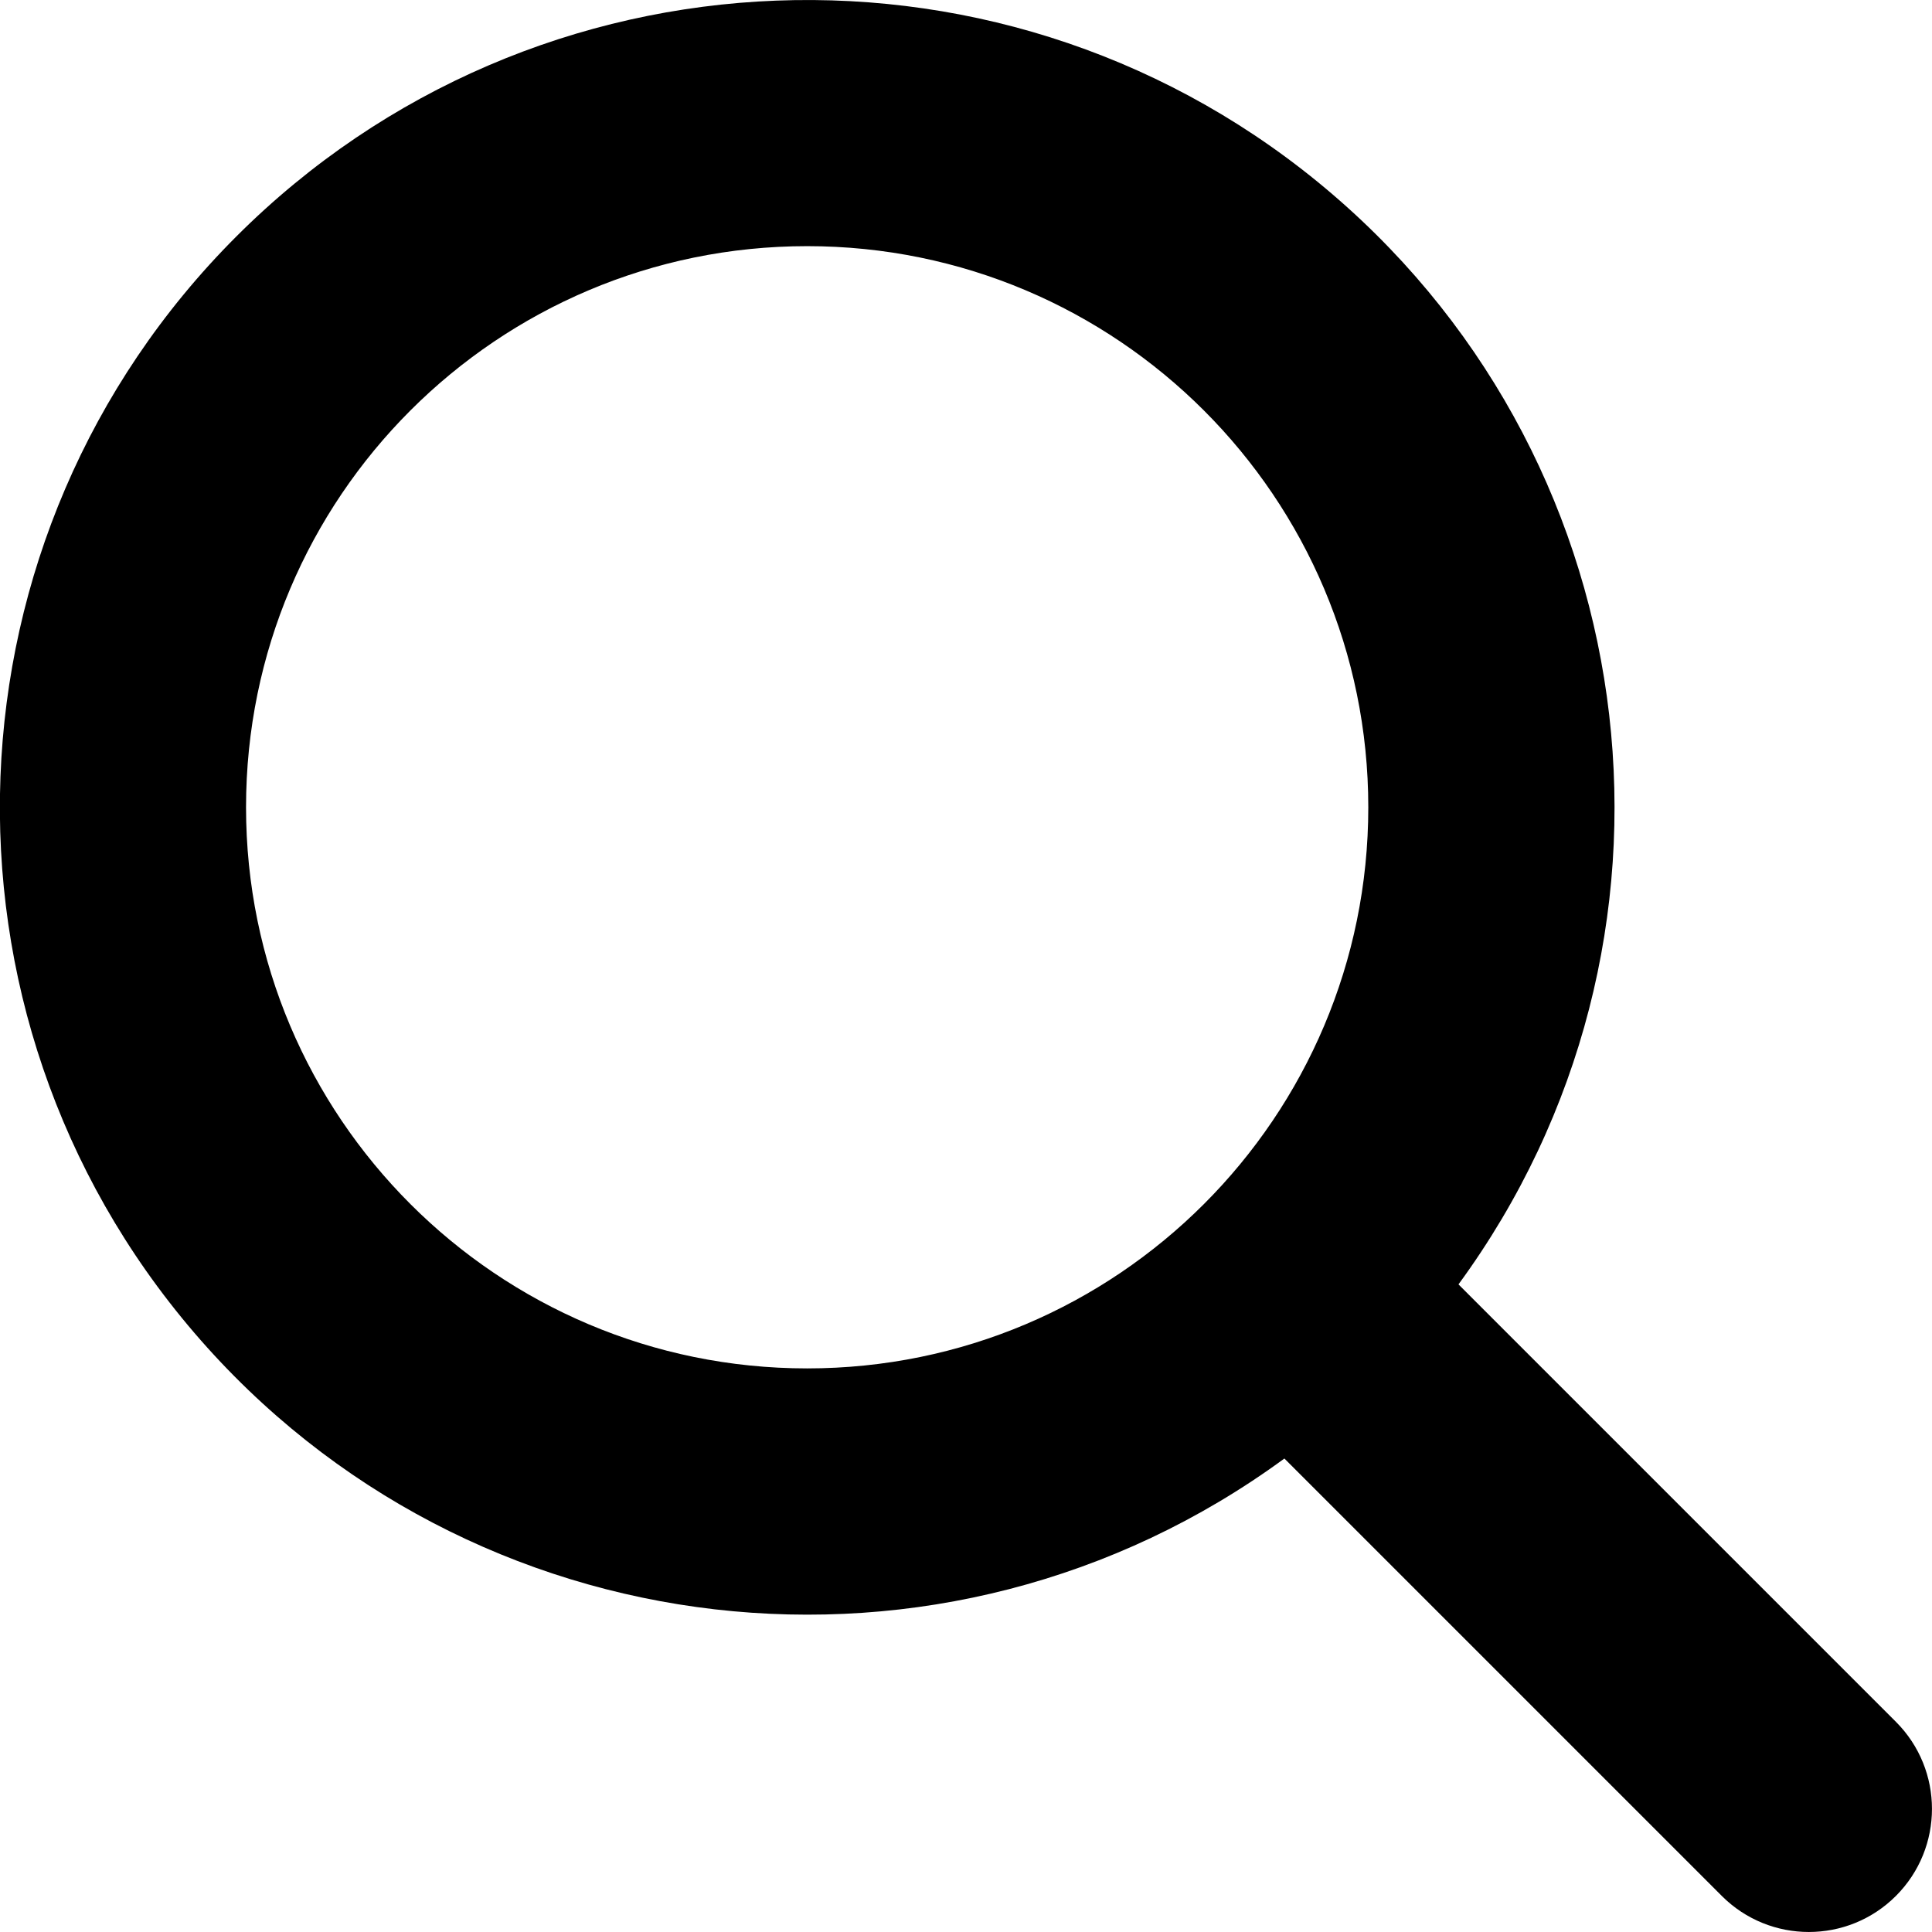
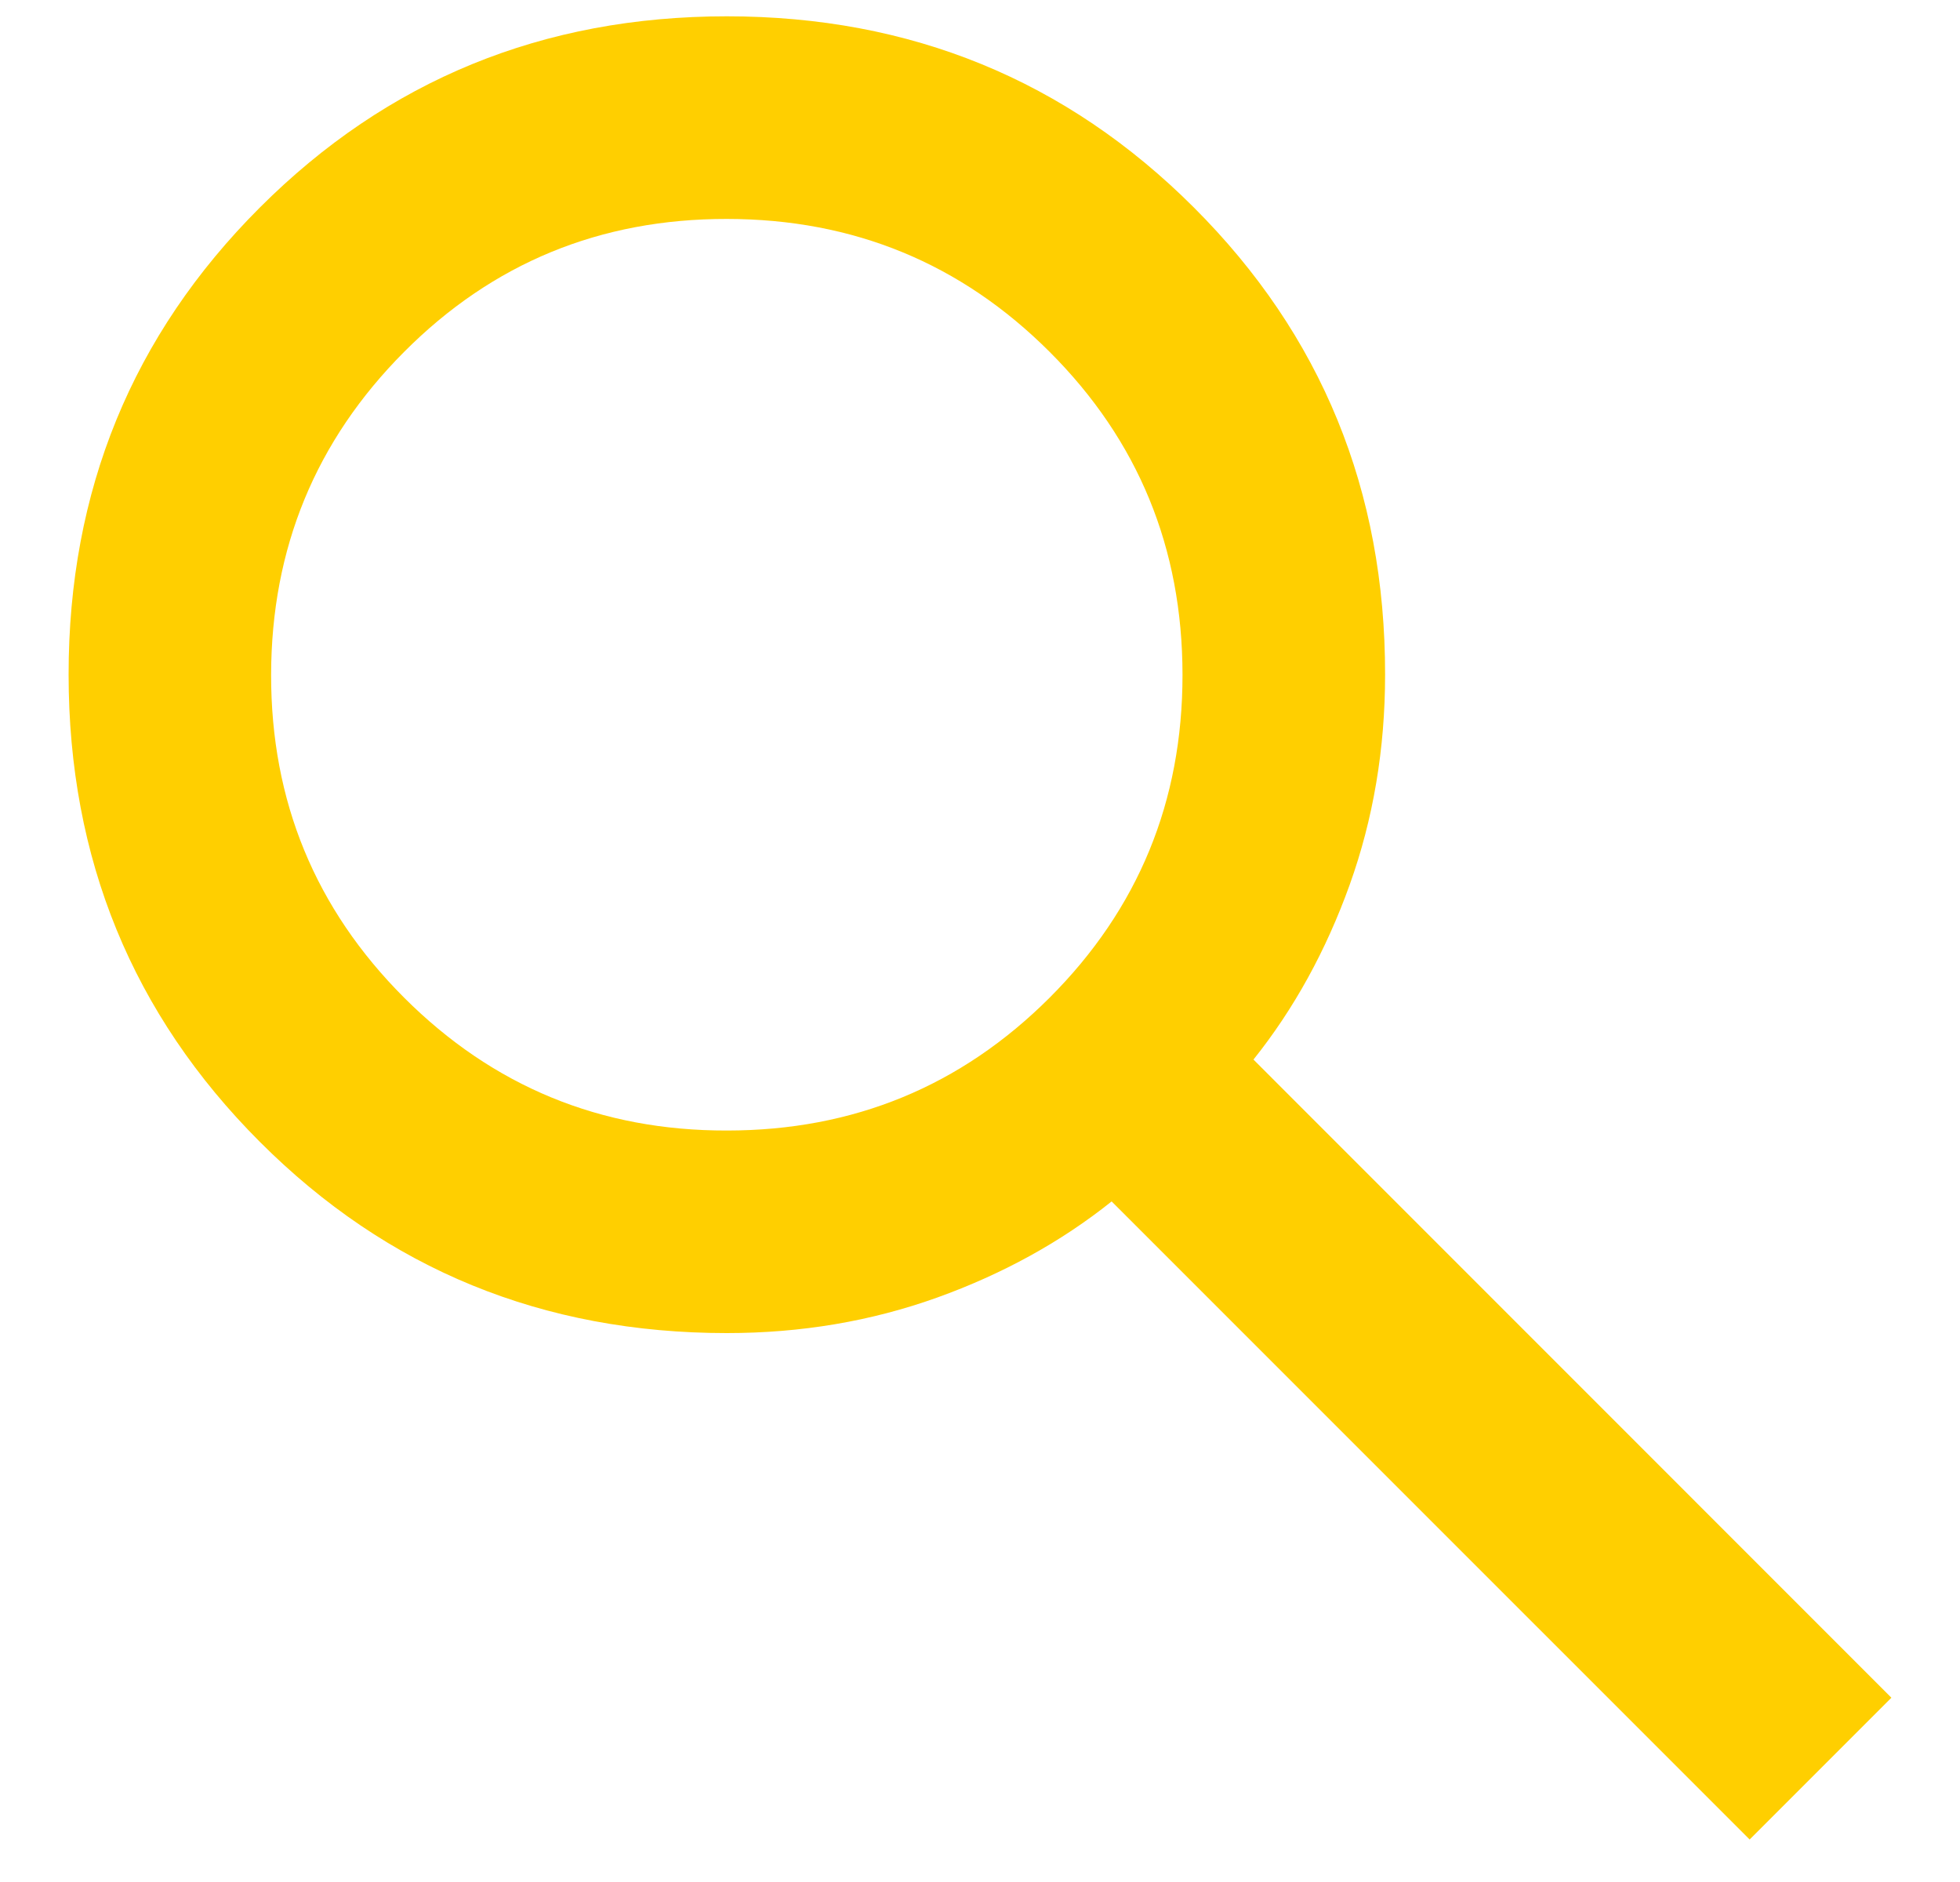
- <svg xmlns="http://www.w3.org/2000/svg" width="51.646" height="51.646" viewBox="0 0 51.646 51.646">
-   <path id="Path_24" data-name="Path 24" d="M359.577,25.58a15,15,0,1,1-15-15A15,15,0,0,1,359.577,25.58Zm-2.243,17.409a21.581,21.581,0,1,1,4.654-4.655l11.693,11.693a3.291,3.291,0,0,1-4.654,4.655Z" transform="translate(-323 -4)" fill-rule="evenodd" />
+ <svg xmlns="http://www.w3.org/2000/svg" width="25" height="24" viewBox="0 0 25 24" fill="none">
+   <path d="M22.317 23.458L14.179 15.321C13.533 15.837 12.791 16.246 11.951 16.548C11.111 16.849 10.218 17 9.271 17C6.924 17 4.939 16.187 3.314 14.561C1.689 12.935 0.876 10.95 0.875 8.604C0.874 6.258 1.687 4.273 3.314 2.647C4.94 1.021 6.926 0.208 9.271 0.208C11.616 0.208 13.602 1.021 15.229 2.647C16.857 4.273 17.669 6.258 17.667 8.604C17.667 9.551 17.516 10.445 17.215 11.284C16.913 12.124 16.504 12.867 15.988 13.512L24.125 21.65L22.317 23.458ZM9.271 14.417C10.885 14.417 12.258 13.852 13.389 12.722C14.519 11.592 15.084 10.22 15.083 8.604C15.082 6.989 14.518 5.616 13.389 4.488C12.26 3.359 10.887 2.793 9.271 2.792C7.655 2.79 6.282 3.355 5.154 4.488C4.026 5.62 3.461 6.992 3.458 8.604C3.456 10.216 4.021 11.589 5.154 12.722C6.288 13.855 7.66 14.42 9.271 14.417Z" fill="#FFCF00" />
</svg>
